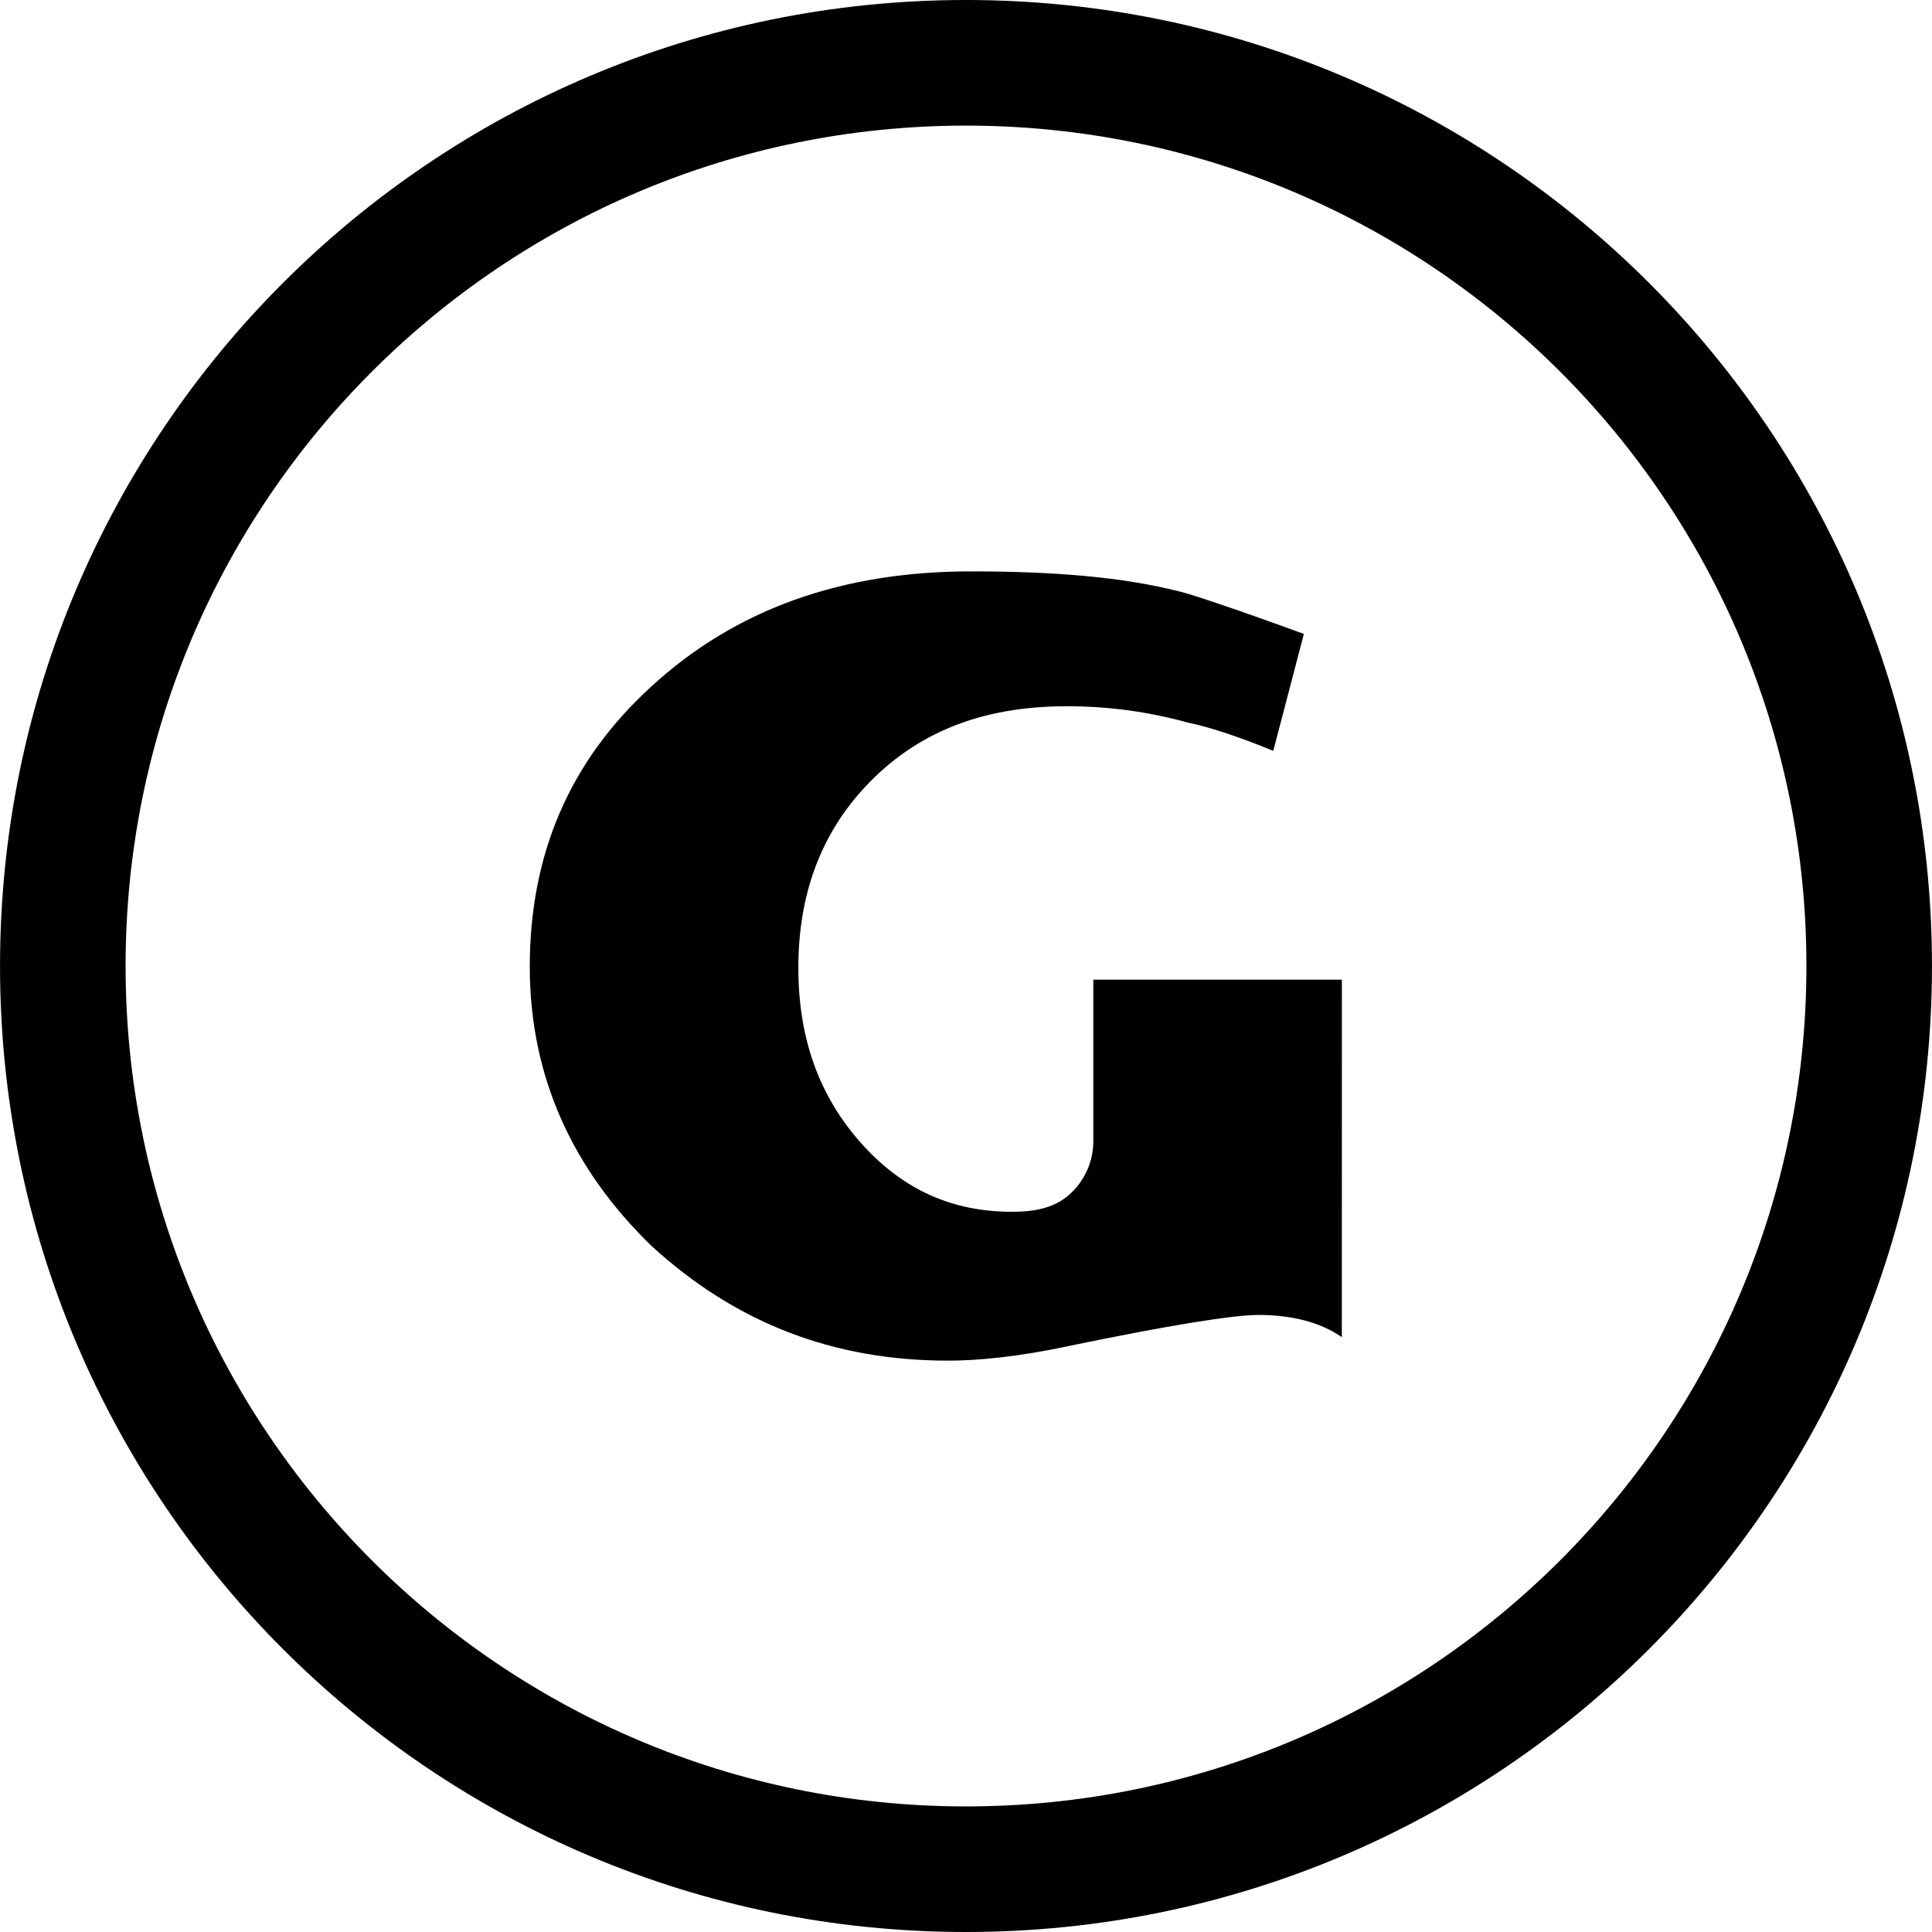
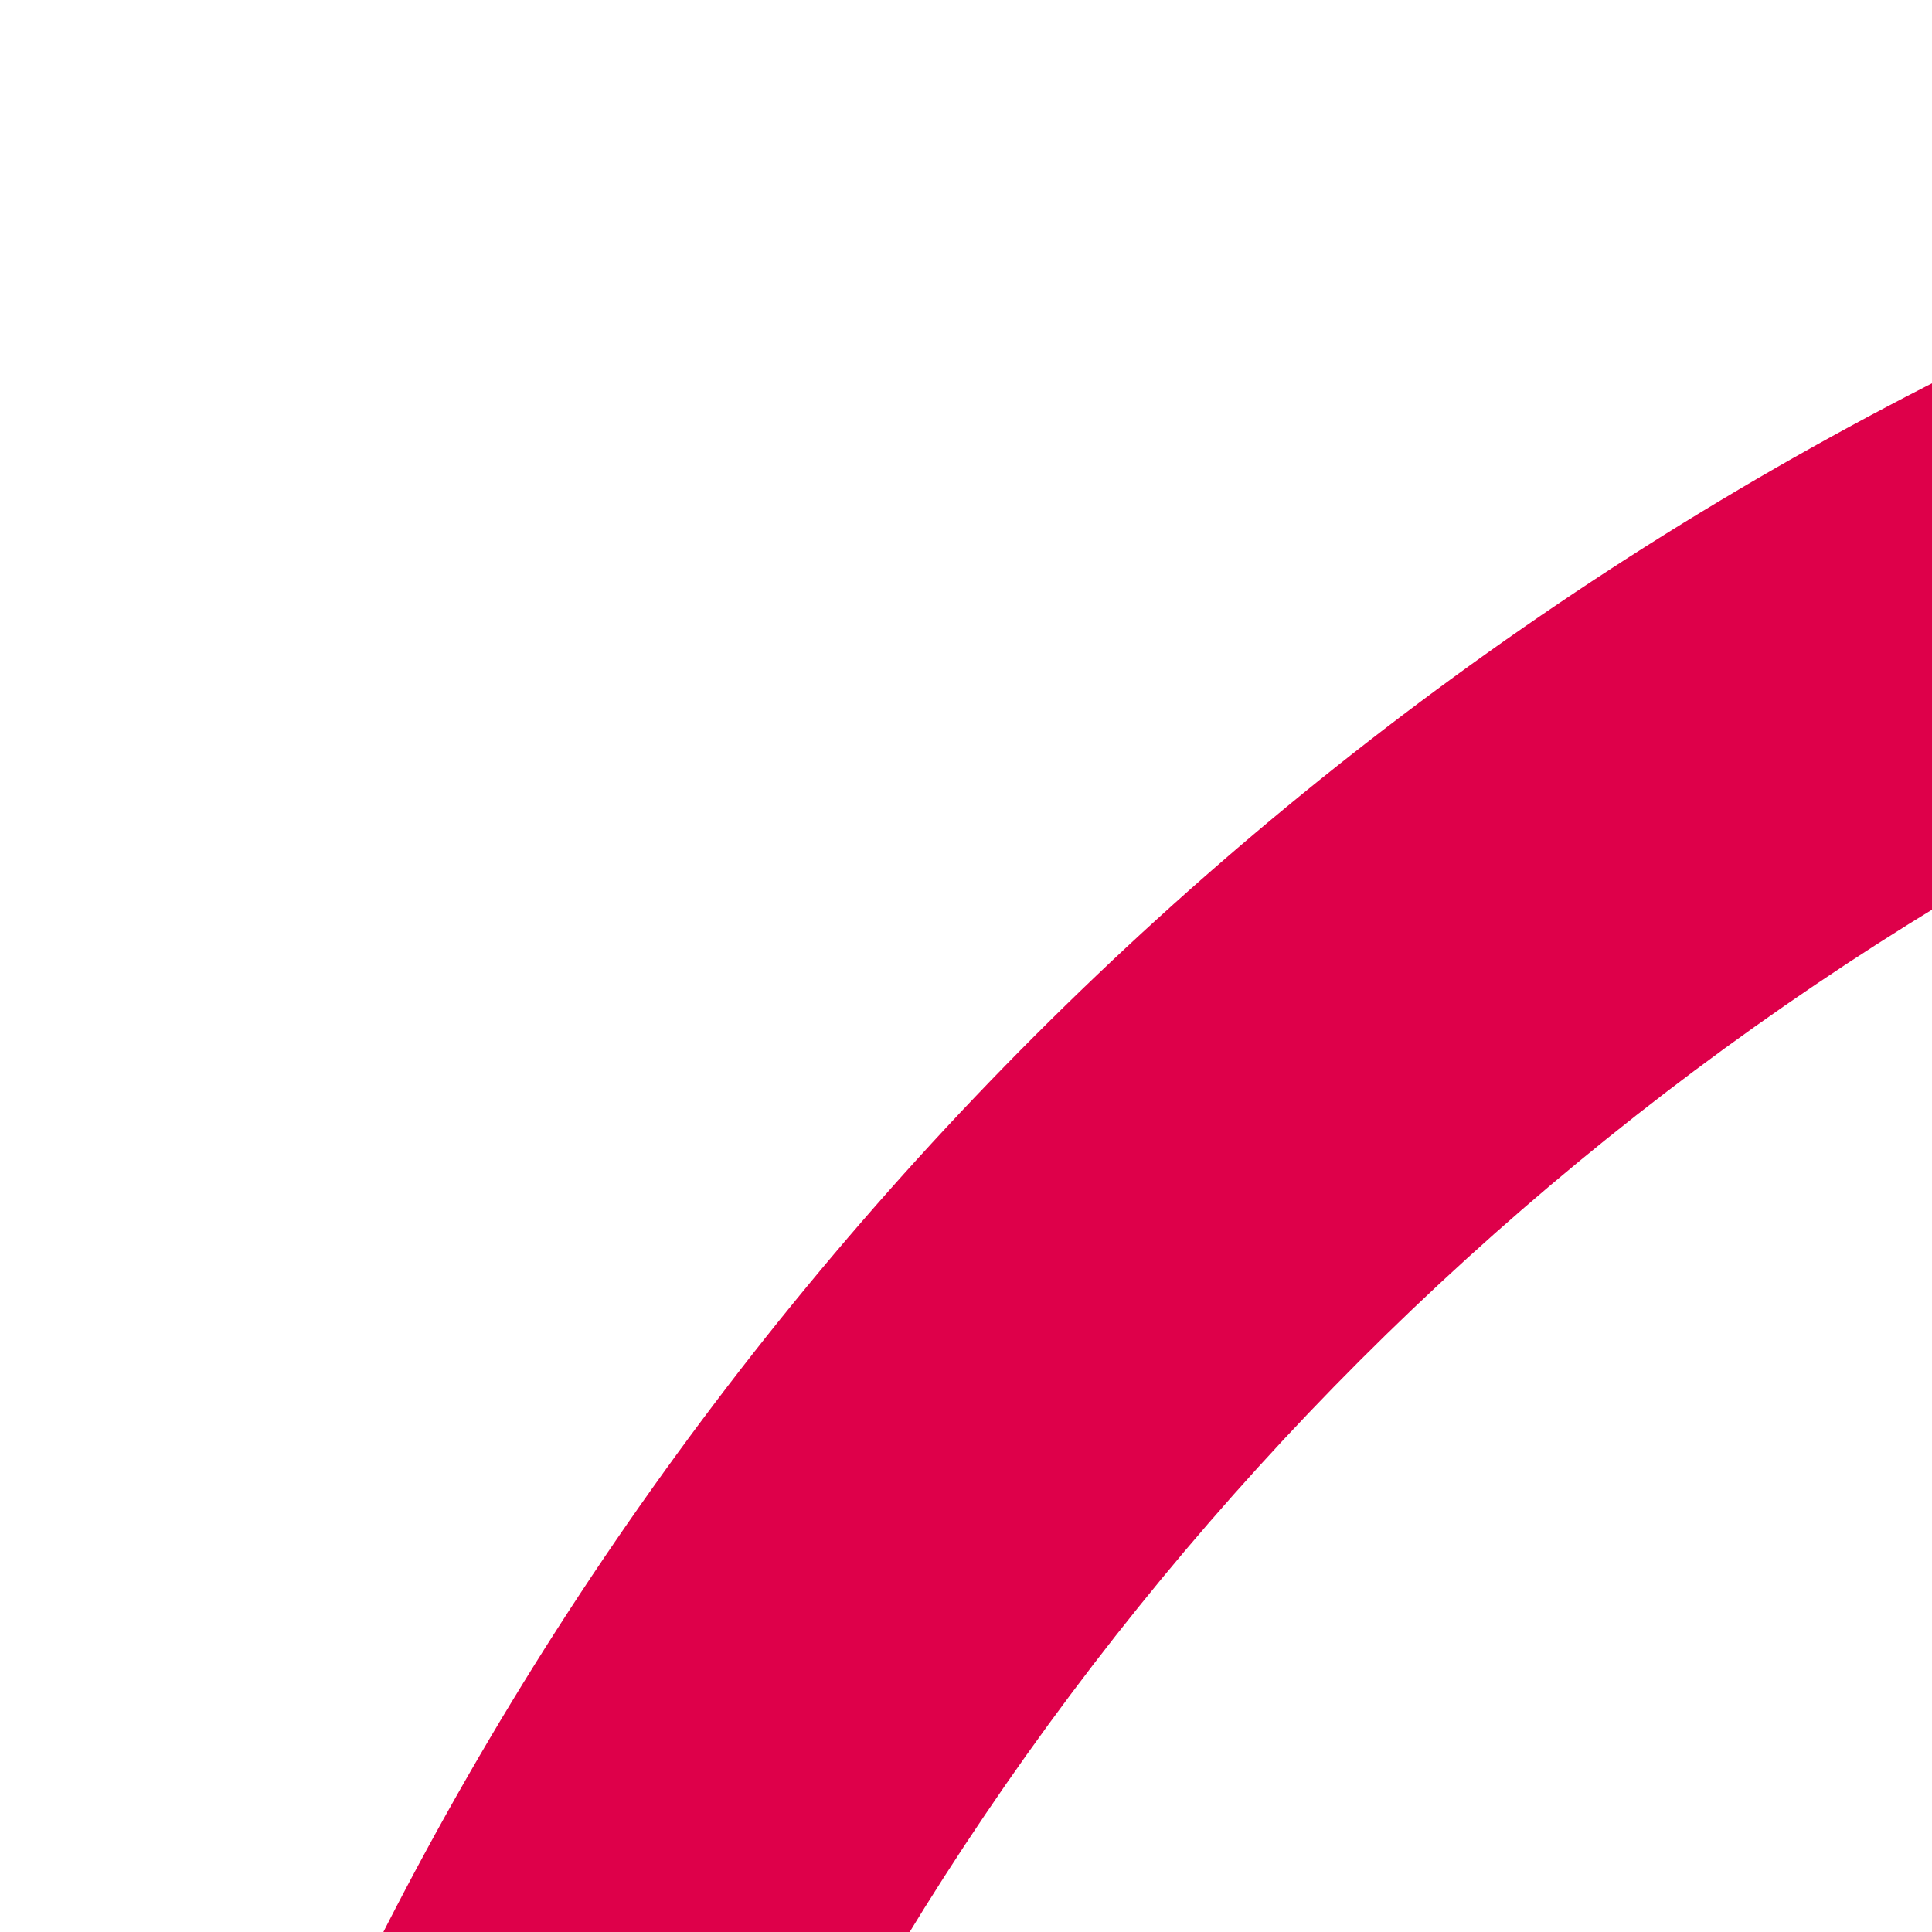
- <svg width="200" height="200" viewBox="0 0 731.79 731.81" aria-hidden="true" class="symbol symbol-logo-outline-circle">
+ <svg width="200" height="200" viewBox="0 0 200 200" aria-hidden="true" class="symbol symbol-logo-outline-circle">
+   <style type="text/css">
+         path { fill: #de004a}
+     </style>
  <path d="M365.89 0C163.81 0 0 163.83 0 365.91s163.81 365.9 365.89 365.9 365.9-163.81 365.9-365.9S568 0 365.89 0Zm0 684.24c-175.81 0-318.33-142.53-318.33-318.33S190.08 47.58 365.89 47.58 684.23 190.1 684.23 365.91 541.71 684.24 365.89 684.24Z" />
  <path d="M508.25 506.5c-8.35-5.84-19.41-8.42-31.6-8.42-9.51 0-33.75 3.88-71.5 11.7-19.88 4.27-35.17 5.61-46.07 5.61-43.63 0-80.47-14.35-112.21-43.36-30.26-29.3-46.21-64.56-46.21-105.9 0-42.29 14.94-77.74 46-106.05 31.92-29.35 72.16-43.65 121.16-43.65 32.09 0 57.48 2.21 78.49 7.5 3.24.65 19.22 5.84 47.56 16.19l-11.58 44.3c-14.15-5.81-24.73-9.14-32.43-10.73a169.56 169.56 0 0 0-46.22-6.16c-31.92 0-56.85 10.13-75.72 30.29-17.42 18.52-25.53 41.72-25.53 68.73 0 26.67 7.79 48.47 23.74 66.42 16.17 18.15 35.2 26.03 57.16 26.03 8.48 0 16-1.34 21.83-6.58a27.1 27.1 0 0 0 9-20.83v-60.52h94.15Z" />
</svg>
